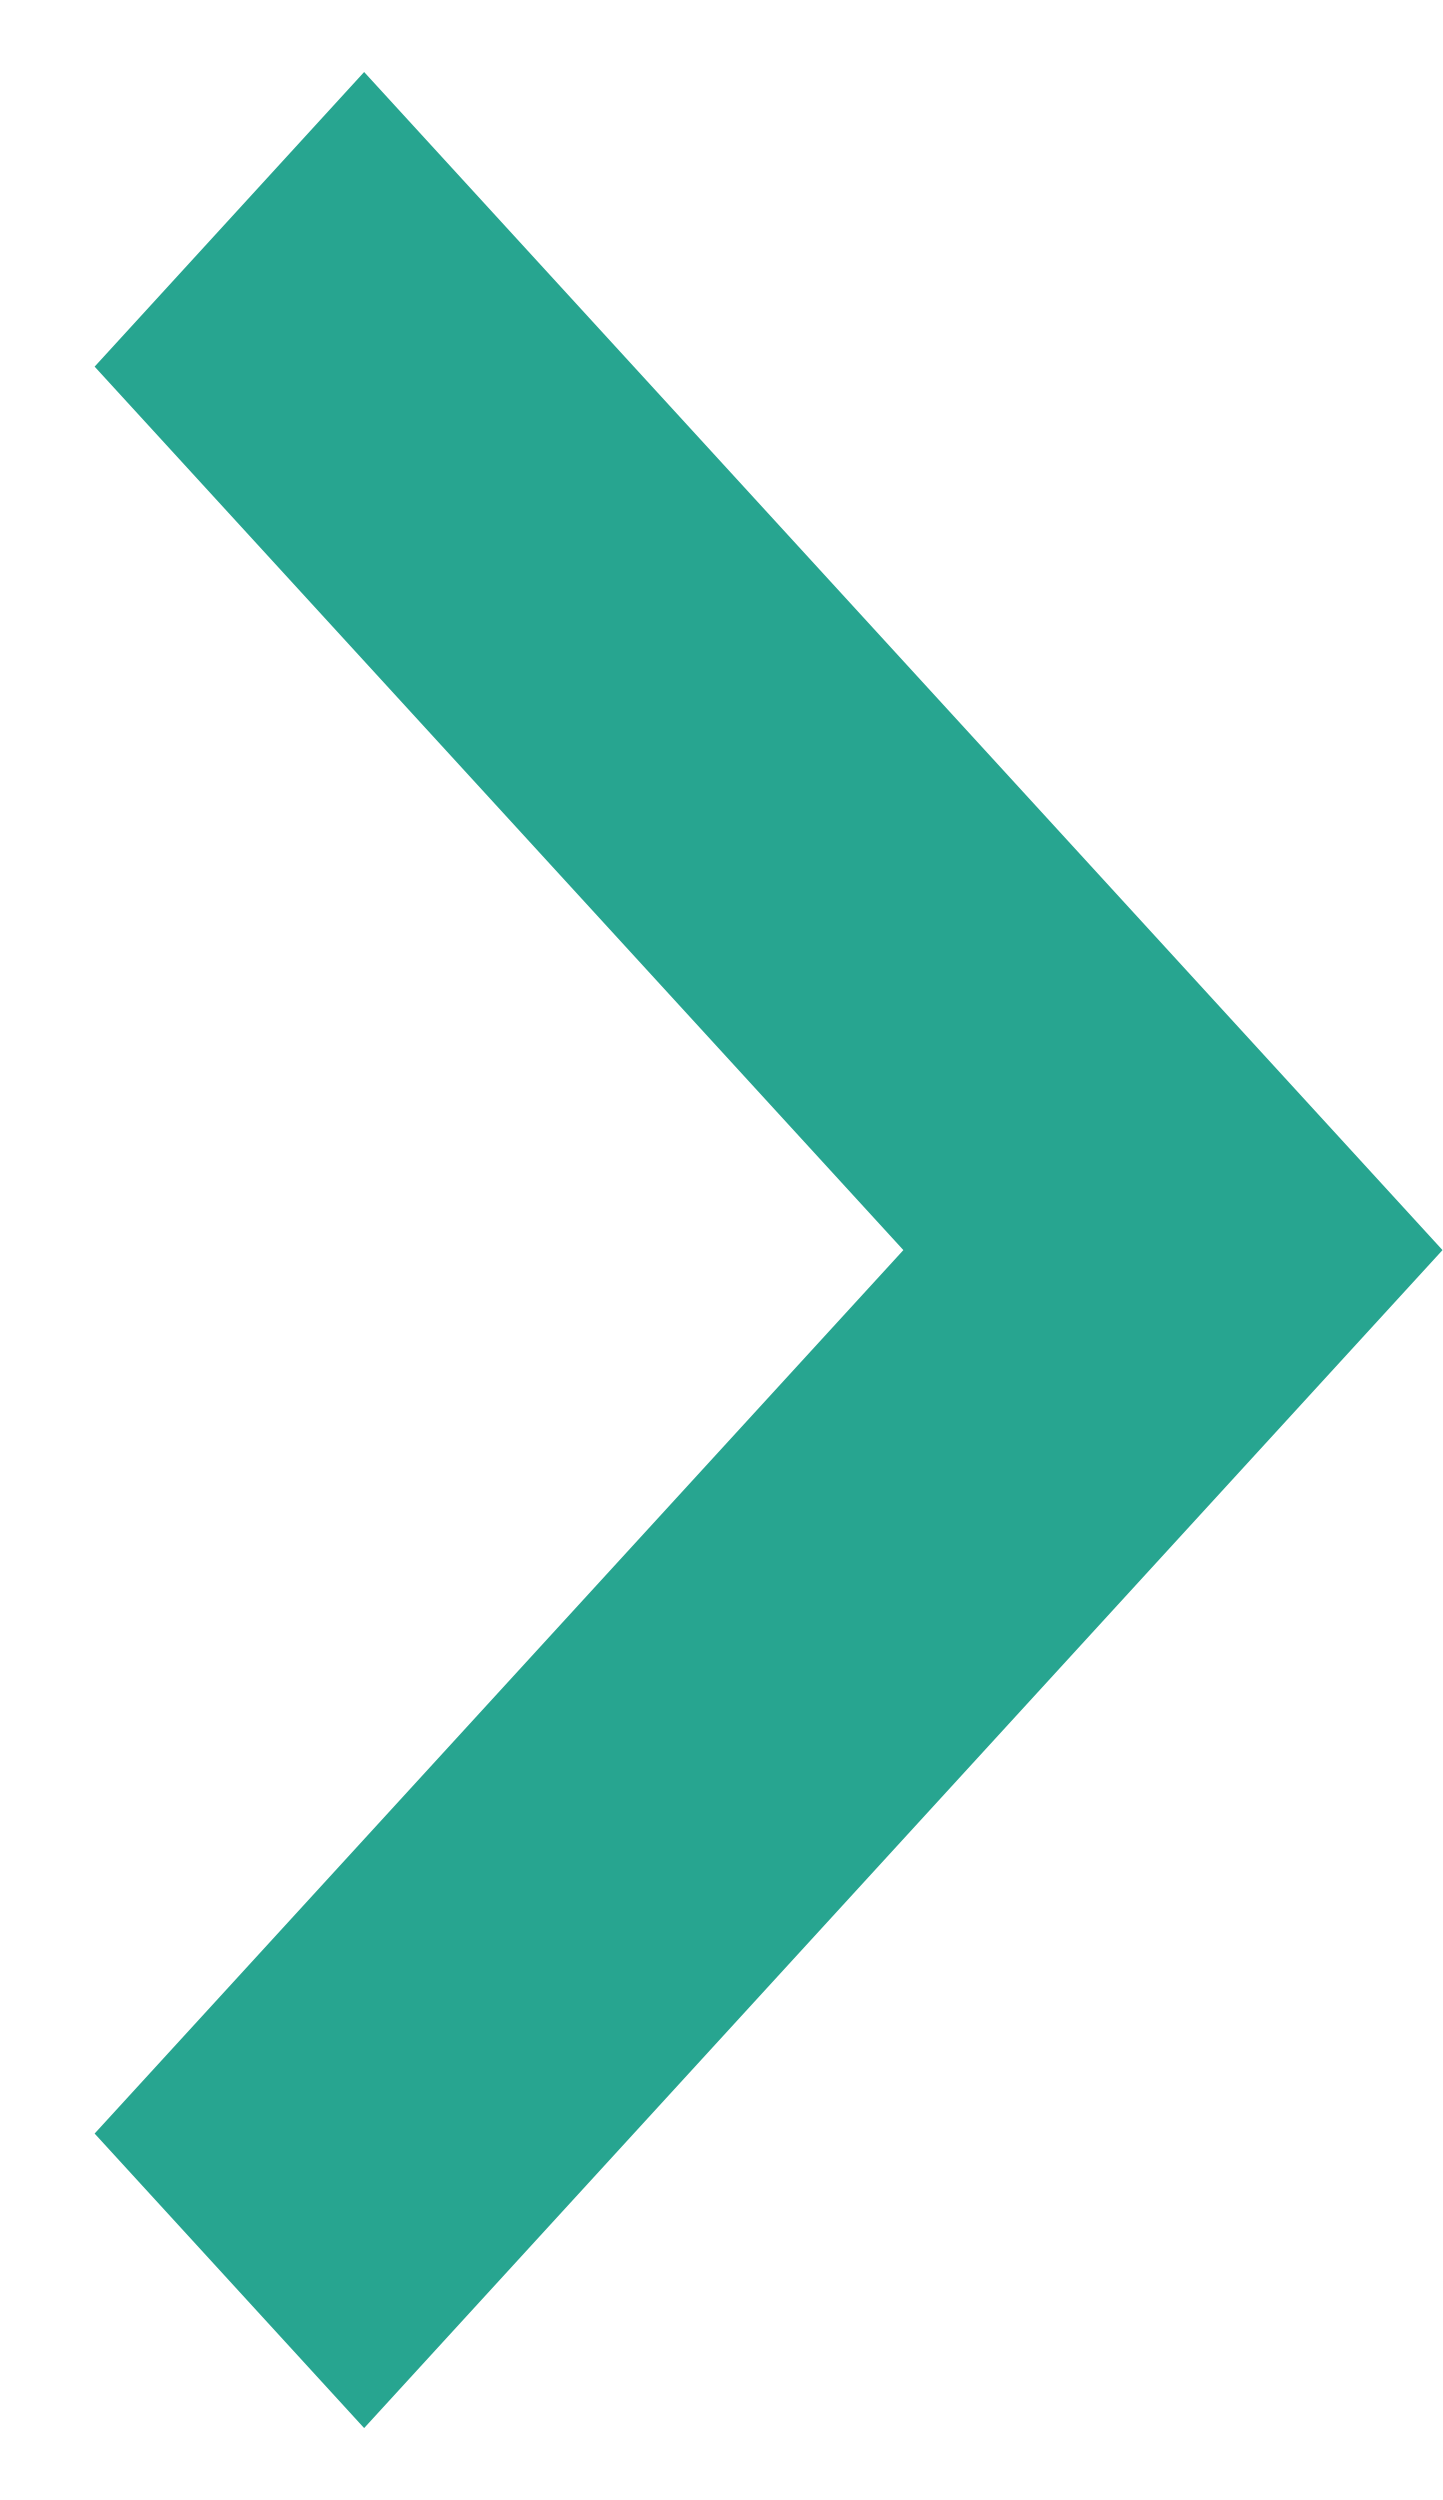
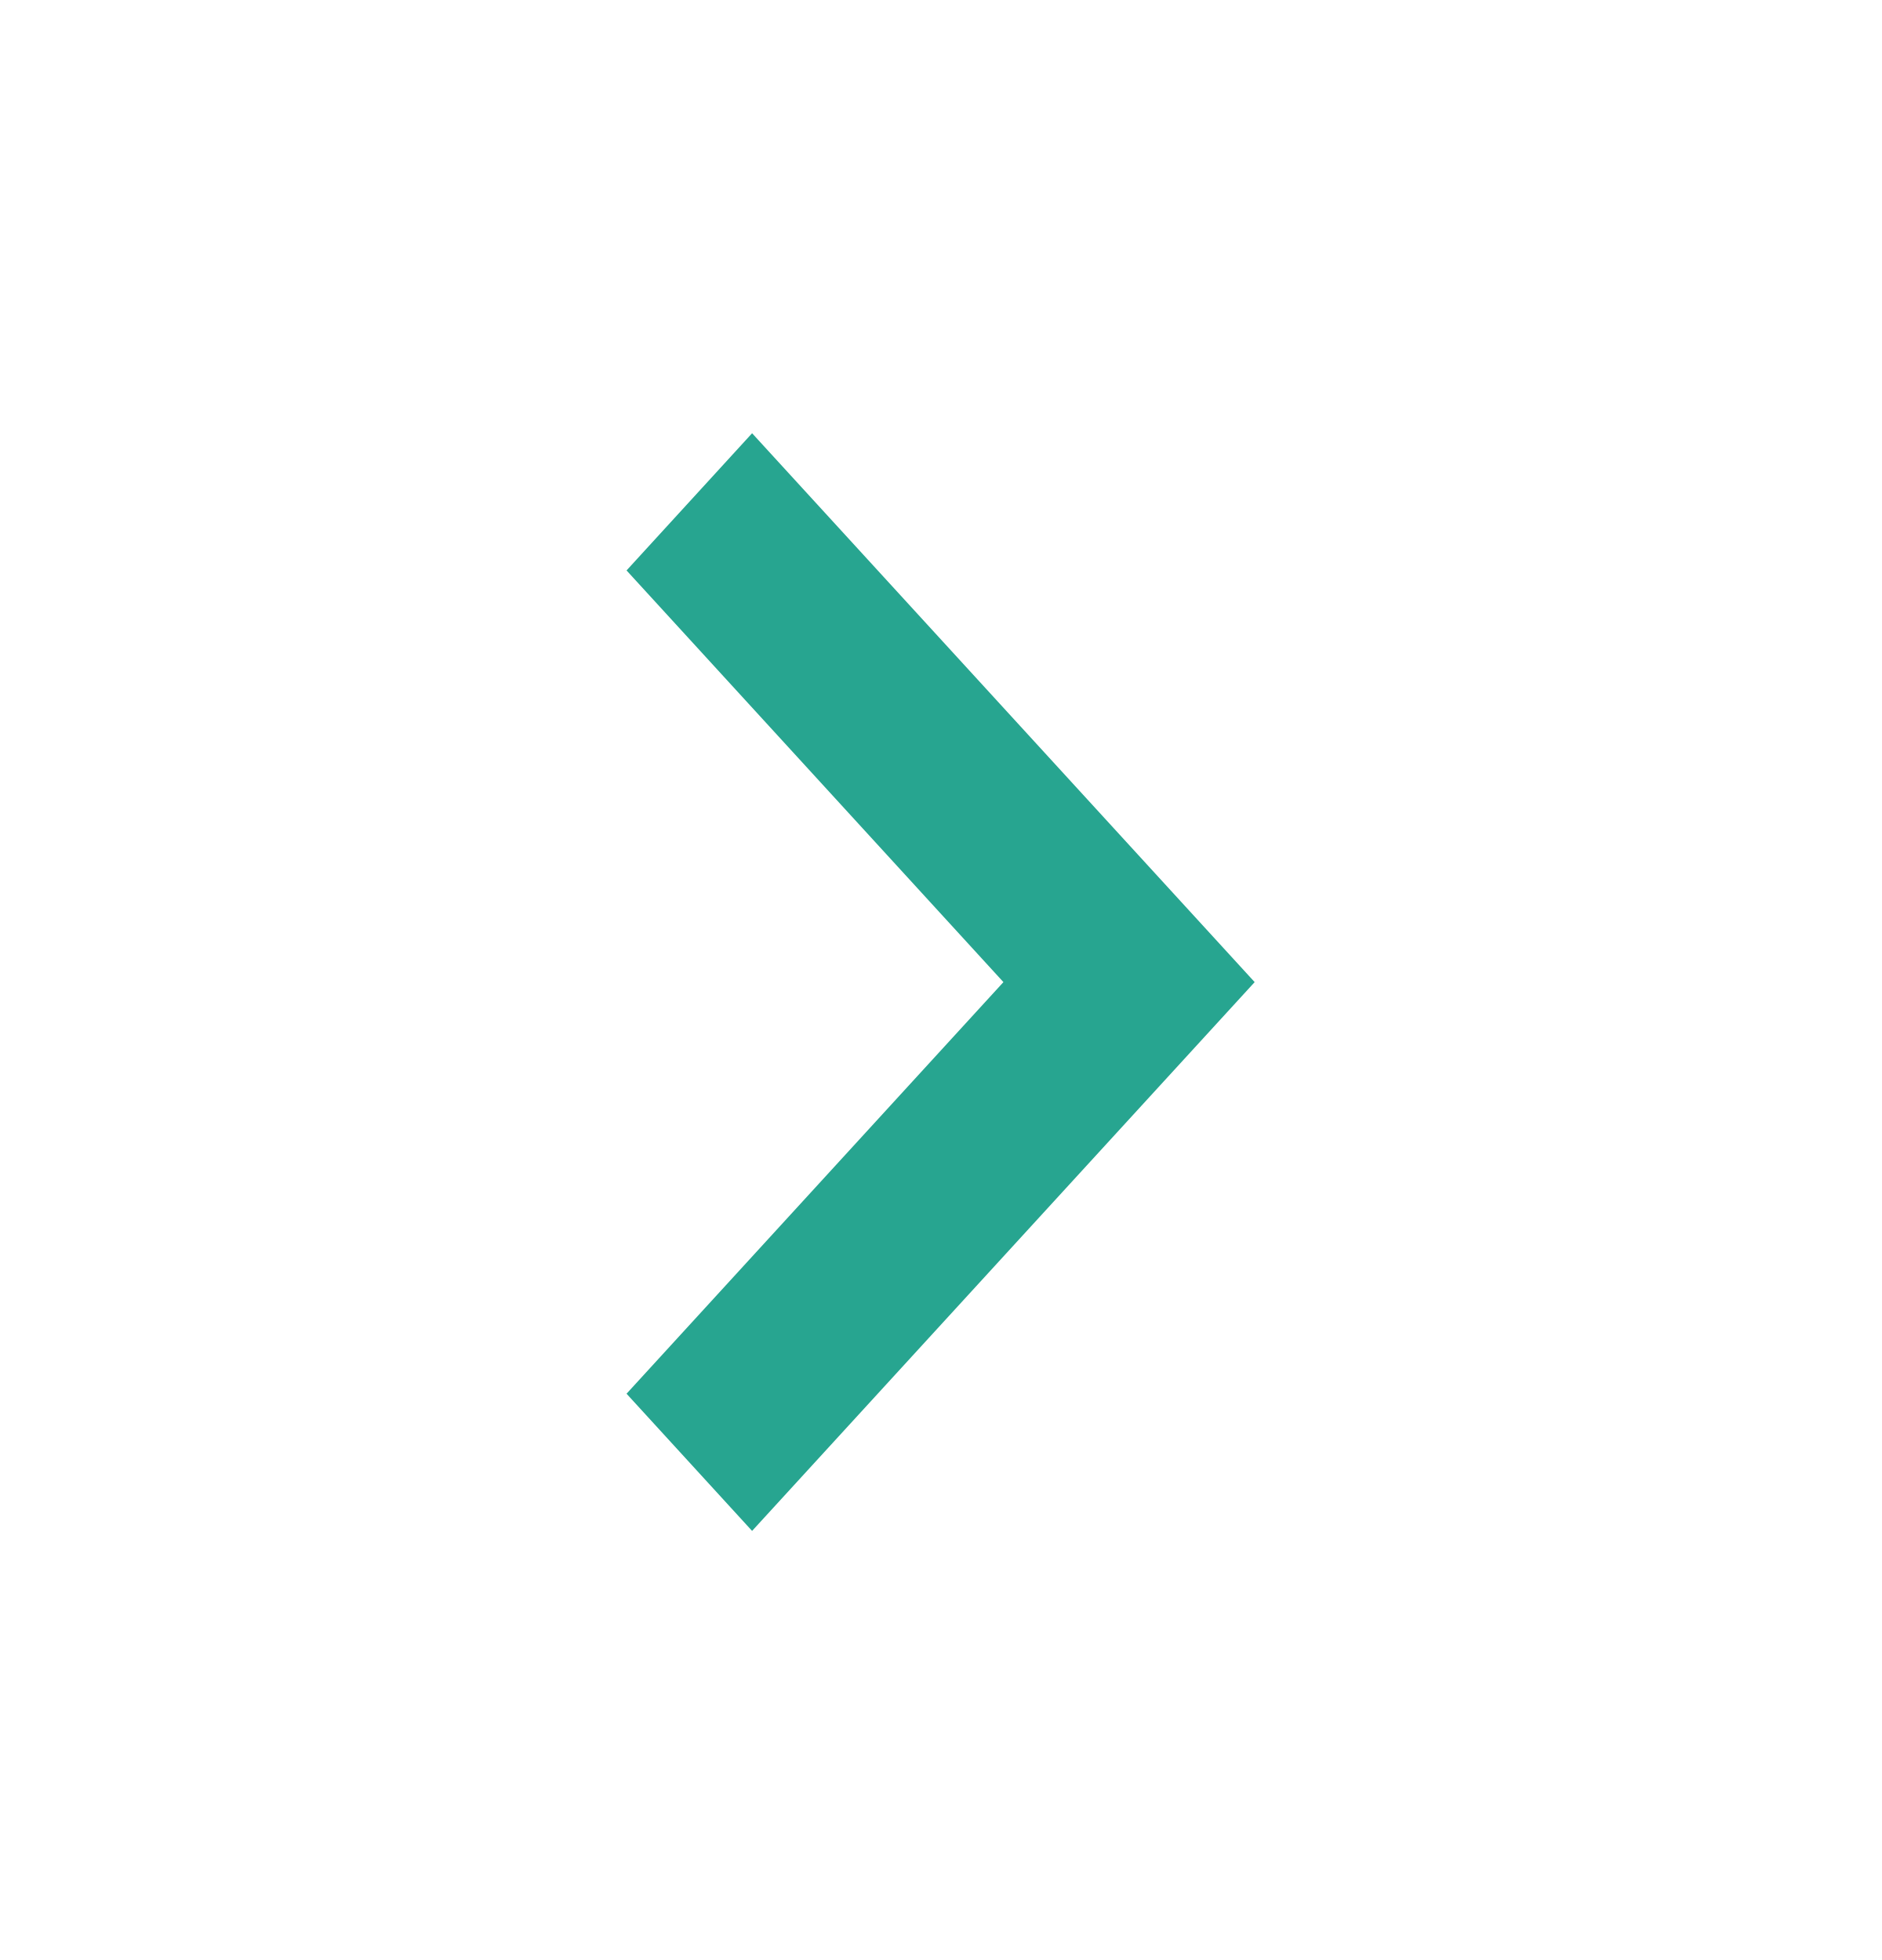
- <svg xmlns="http://www.w3.org/2000/svg" width="15" height="26" viewBox="0 0 15 26" fill="none">
-   <path fill-rule="evenodd" clip-rule="evenodd" d="M0.984 22.189L3.787 25.252L15.002 13.001L3.787 0.749L0.984 3.813L9.395 13.001L0.984 22.189Z" fill="#27A590" />
+ <svg xmlns="http://www.w3.org/2000/svg" width="24" height="25" viewBox="0 0 24 25" fill="none">
+   <path fill-rule="evenodd" clip-rule="evenodd" d="M7.99 17.777L9.591 19.527L16 12.527L9.591 5.526L7.99 7.276L12.796 12.527L7.99 17.777Z" fill="#27A590" />
</svg>
